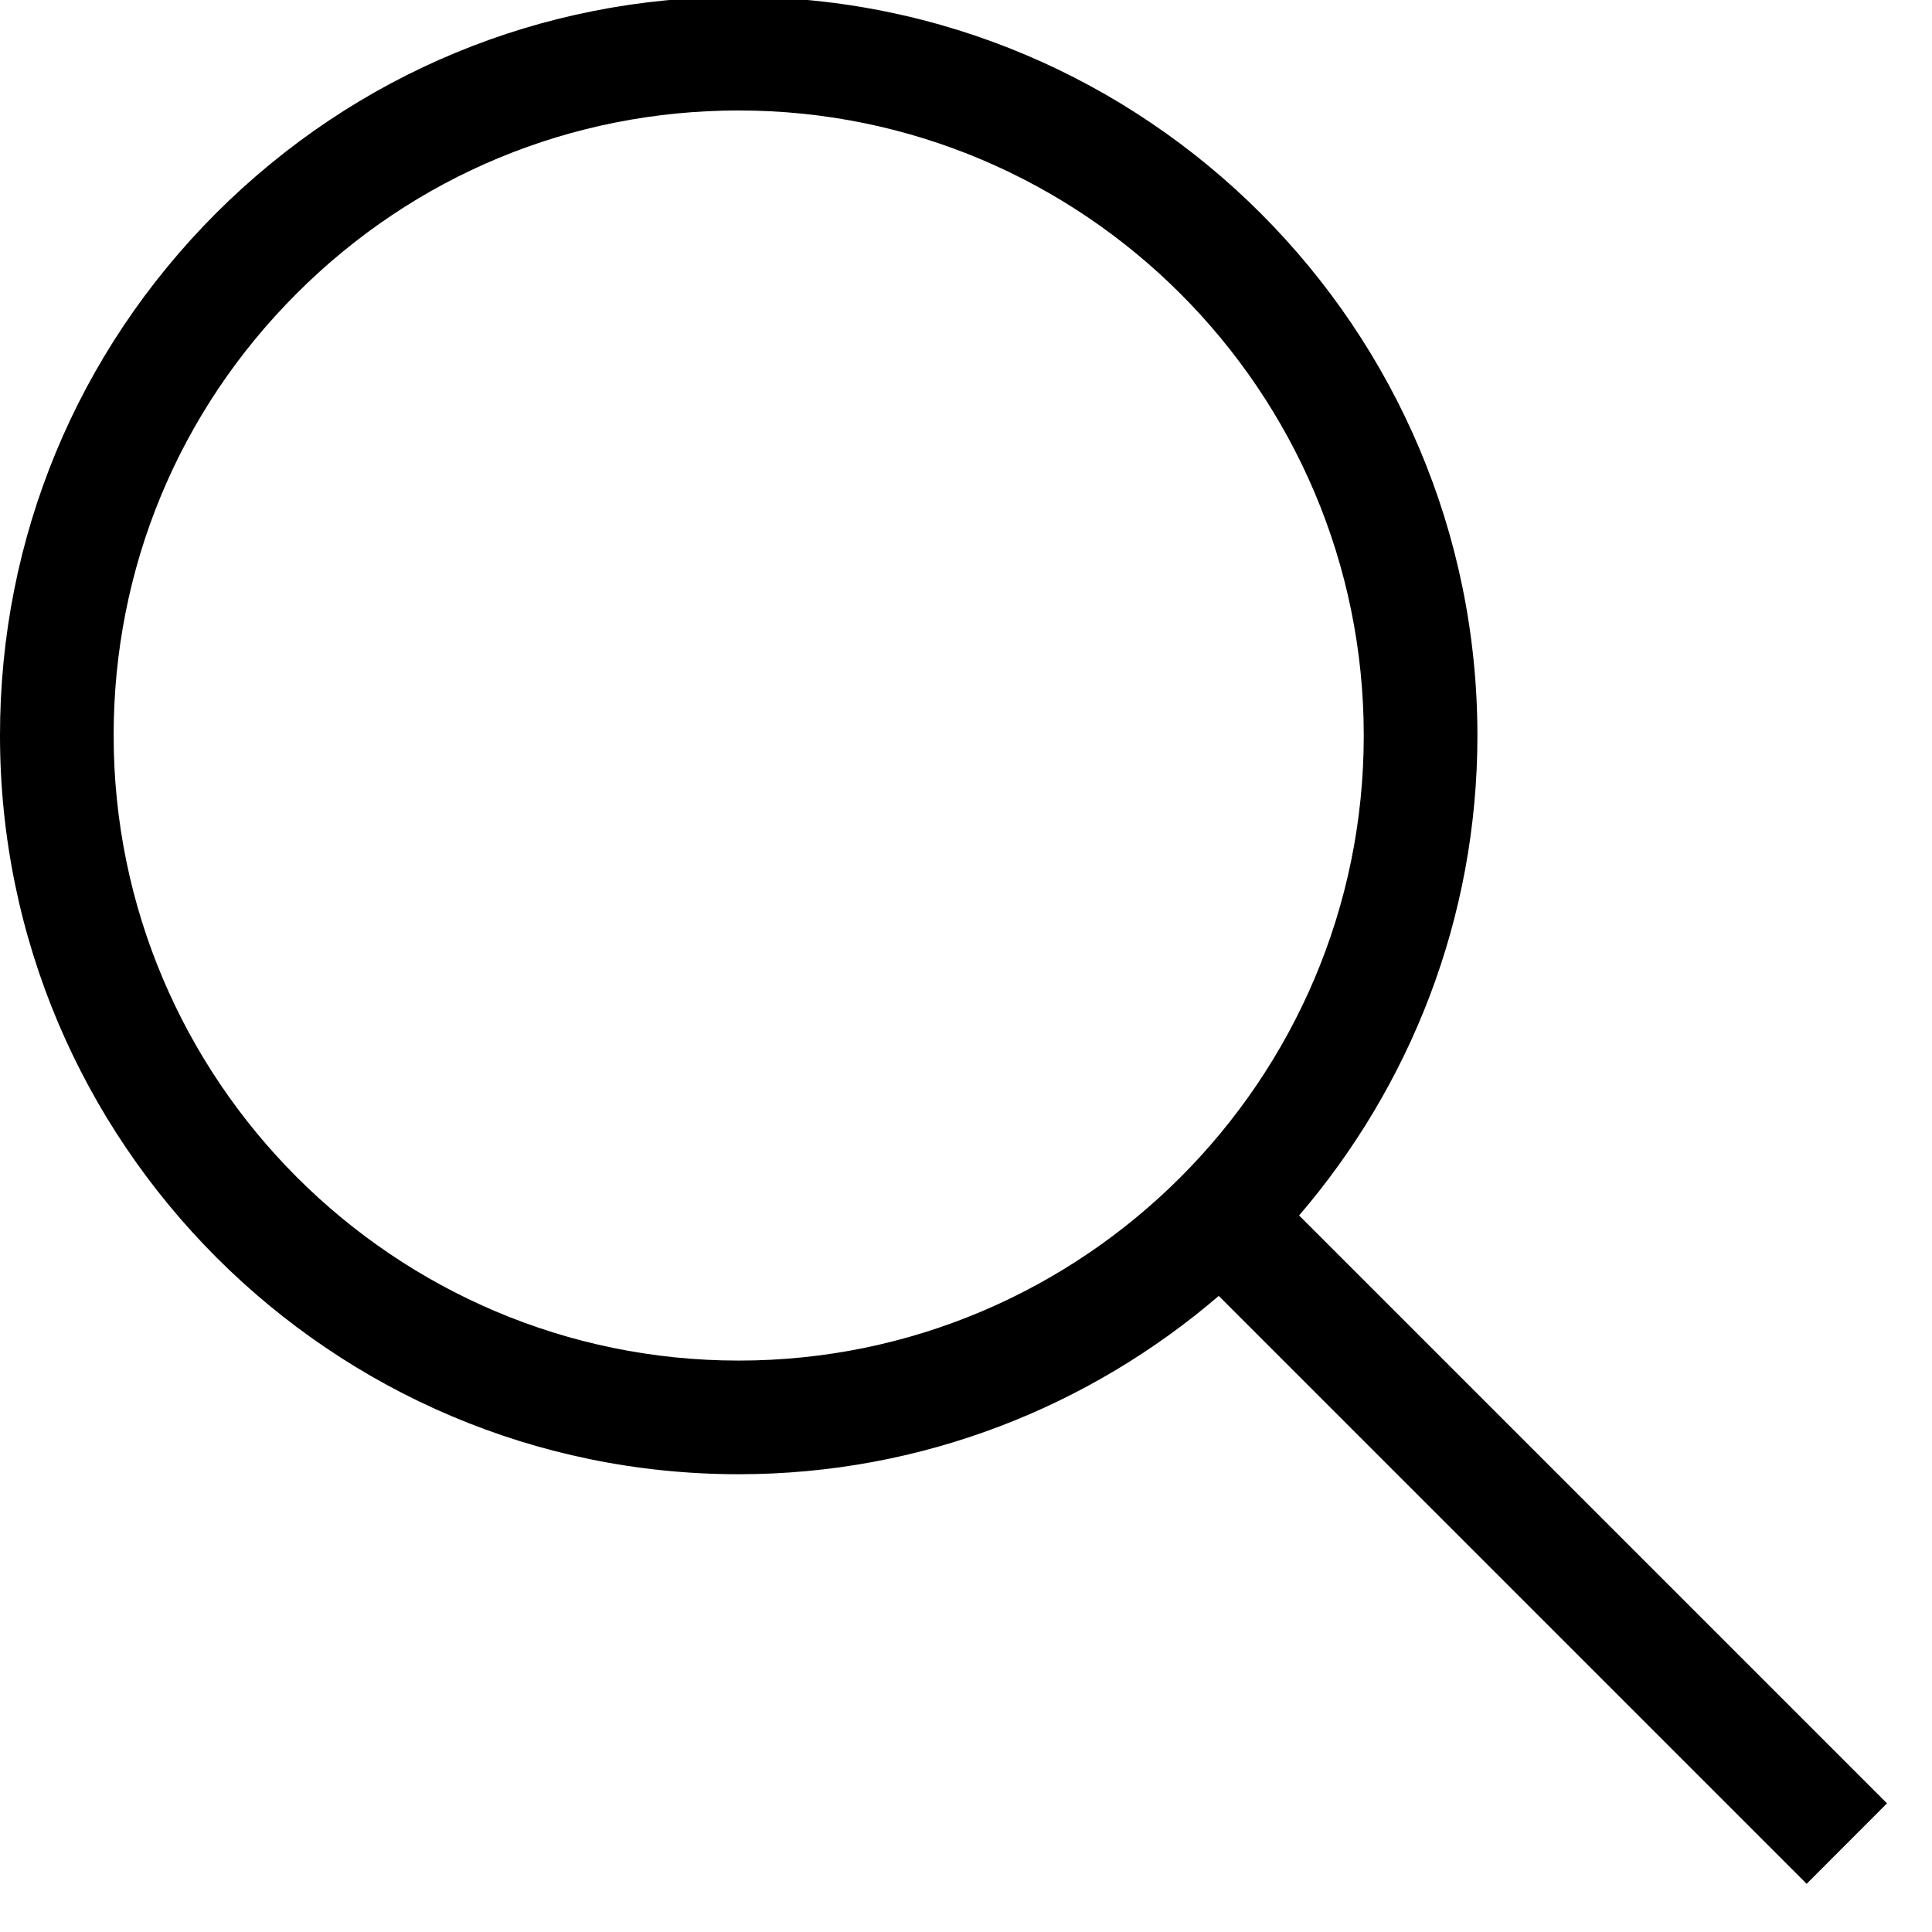
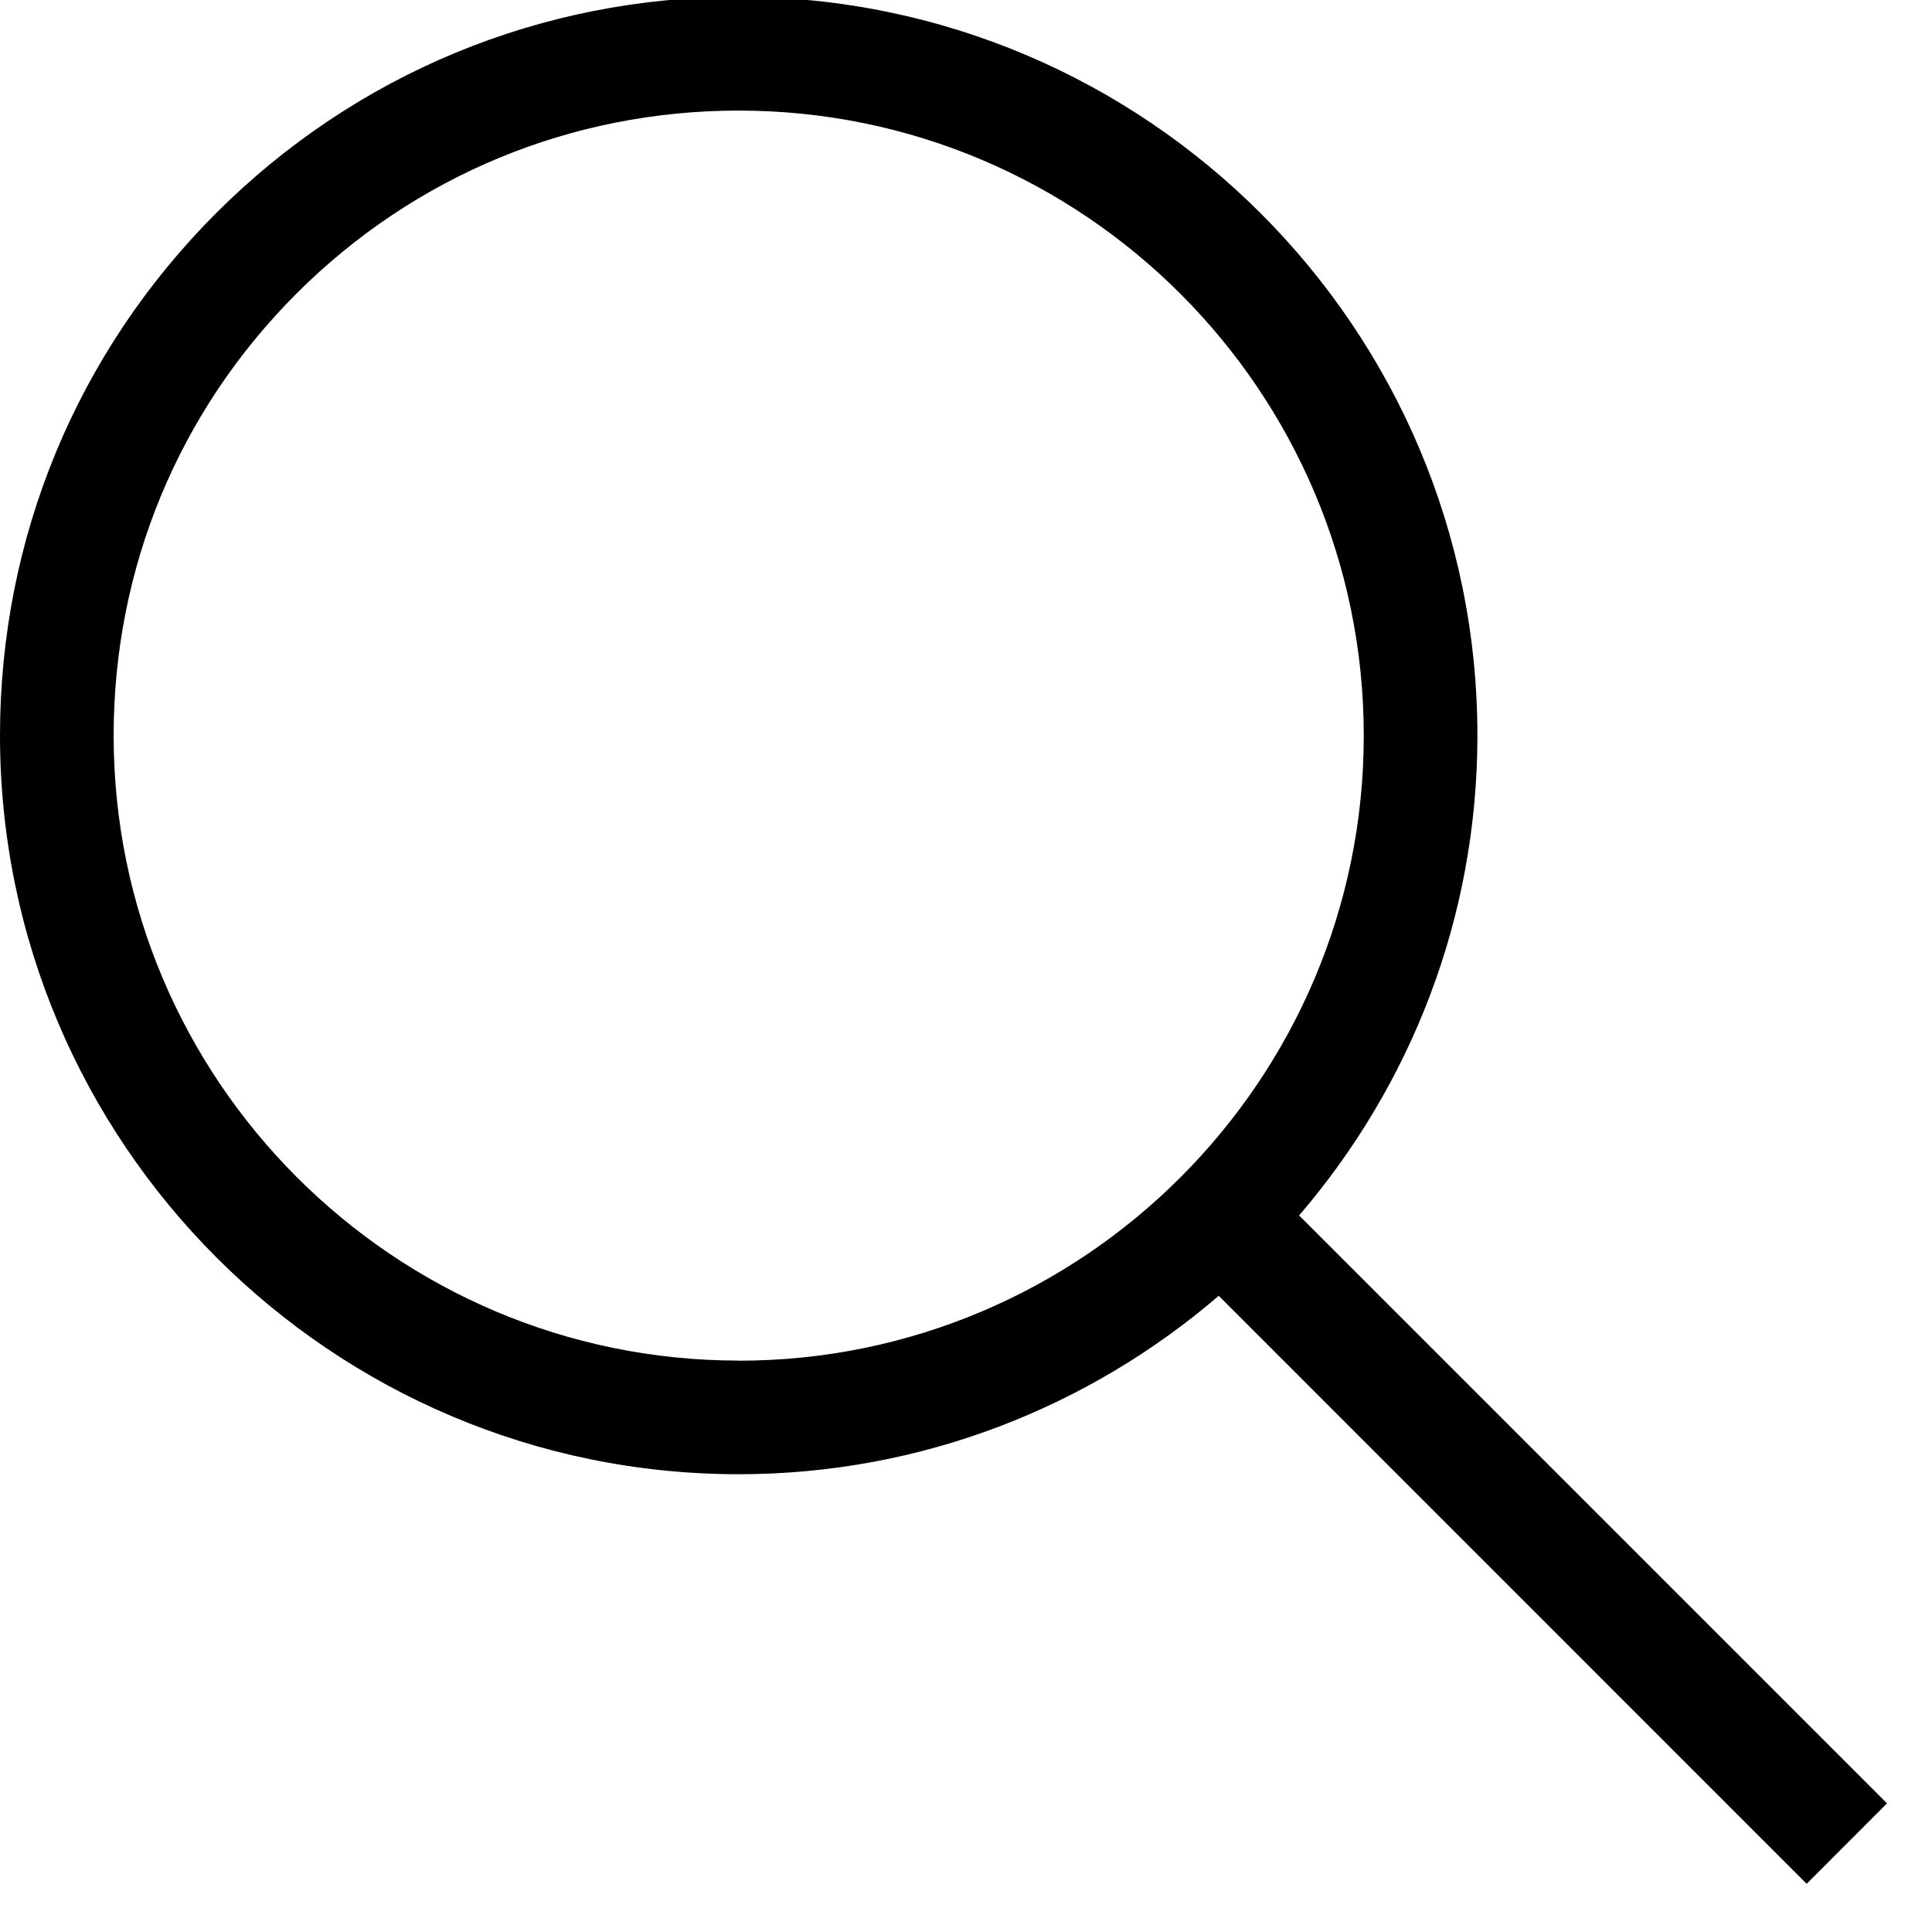
- <svg xmlns="http://www.w3.org/2000/svg" version="1.1" width="17" height="17" viewBox="0 0 17 17">
-   <g>
- </g>
-   <path d="M16.604 15.868l-5.173-5.173c0.975-1.137 1.569-2.611 1.569-4.223 0-3.584-2.916-6.5-6.5-6.5-1.736 0-3.369 0.676-4.598 1.903-1.227 1.228-1.903 2.861-1.902 4.597 0 3.584 2.916 6.5 6.5 6.5 1.612 0 3.087-0.594 4.224-1.569l5.173 5.173 0.707-0.708zM6.5 11.972c-3.032 0-5.5-2.467-5.5-5.5-0.001-1.47 0.571-2.851 1.61-3.889 1.038-1.039 2.42-1.611 3.89-1.611 3.032 0 5.5 2.467 5.5 5.5 0 3.032-2.468 5.5-5.5 5.5z" fill="#000000" />
+ <svg xmlns="http://www.w3.org/2000/svg" width="17" height="17" viewBox="0 0 17 17">
+   <path d="M16.604 15.868l-5.173-5.173C12.407 9.558 13 8.085 13 6.472c0-3.584-2.916-6.5-6.5-6.5-1.736 0-3.37.676-4.598 1.903C.675 3.103 0 4.735 0 6.472c0 3.584 2.916 6.5 6.5 6.5 1.612 0 3.087-.594 4.224-1.57l5.173 5.174.707-.708zM6.5 11.972c-3.032 0-5.5-2.467-5.5-5.5 0-1.47.57-2.85 1.61-3.89C3.648 1.545 5.03.973 6.5.973c3.032 0 5.5 2.467 5.5 5.5 0 3.032-2.468 5.5-5.5 5.5z" />
</svg>
